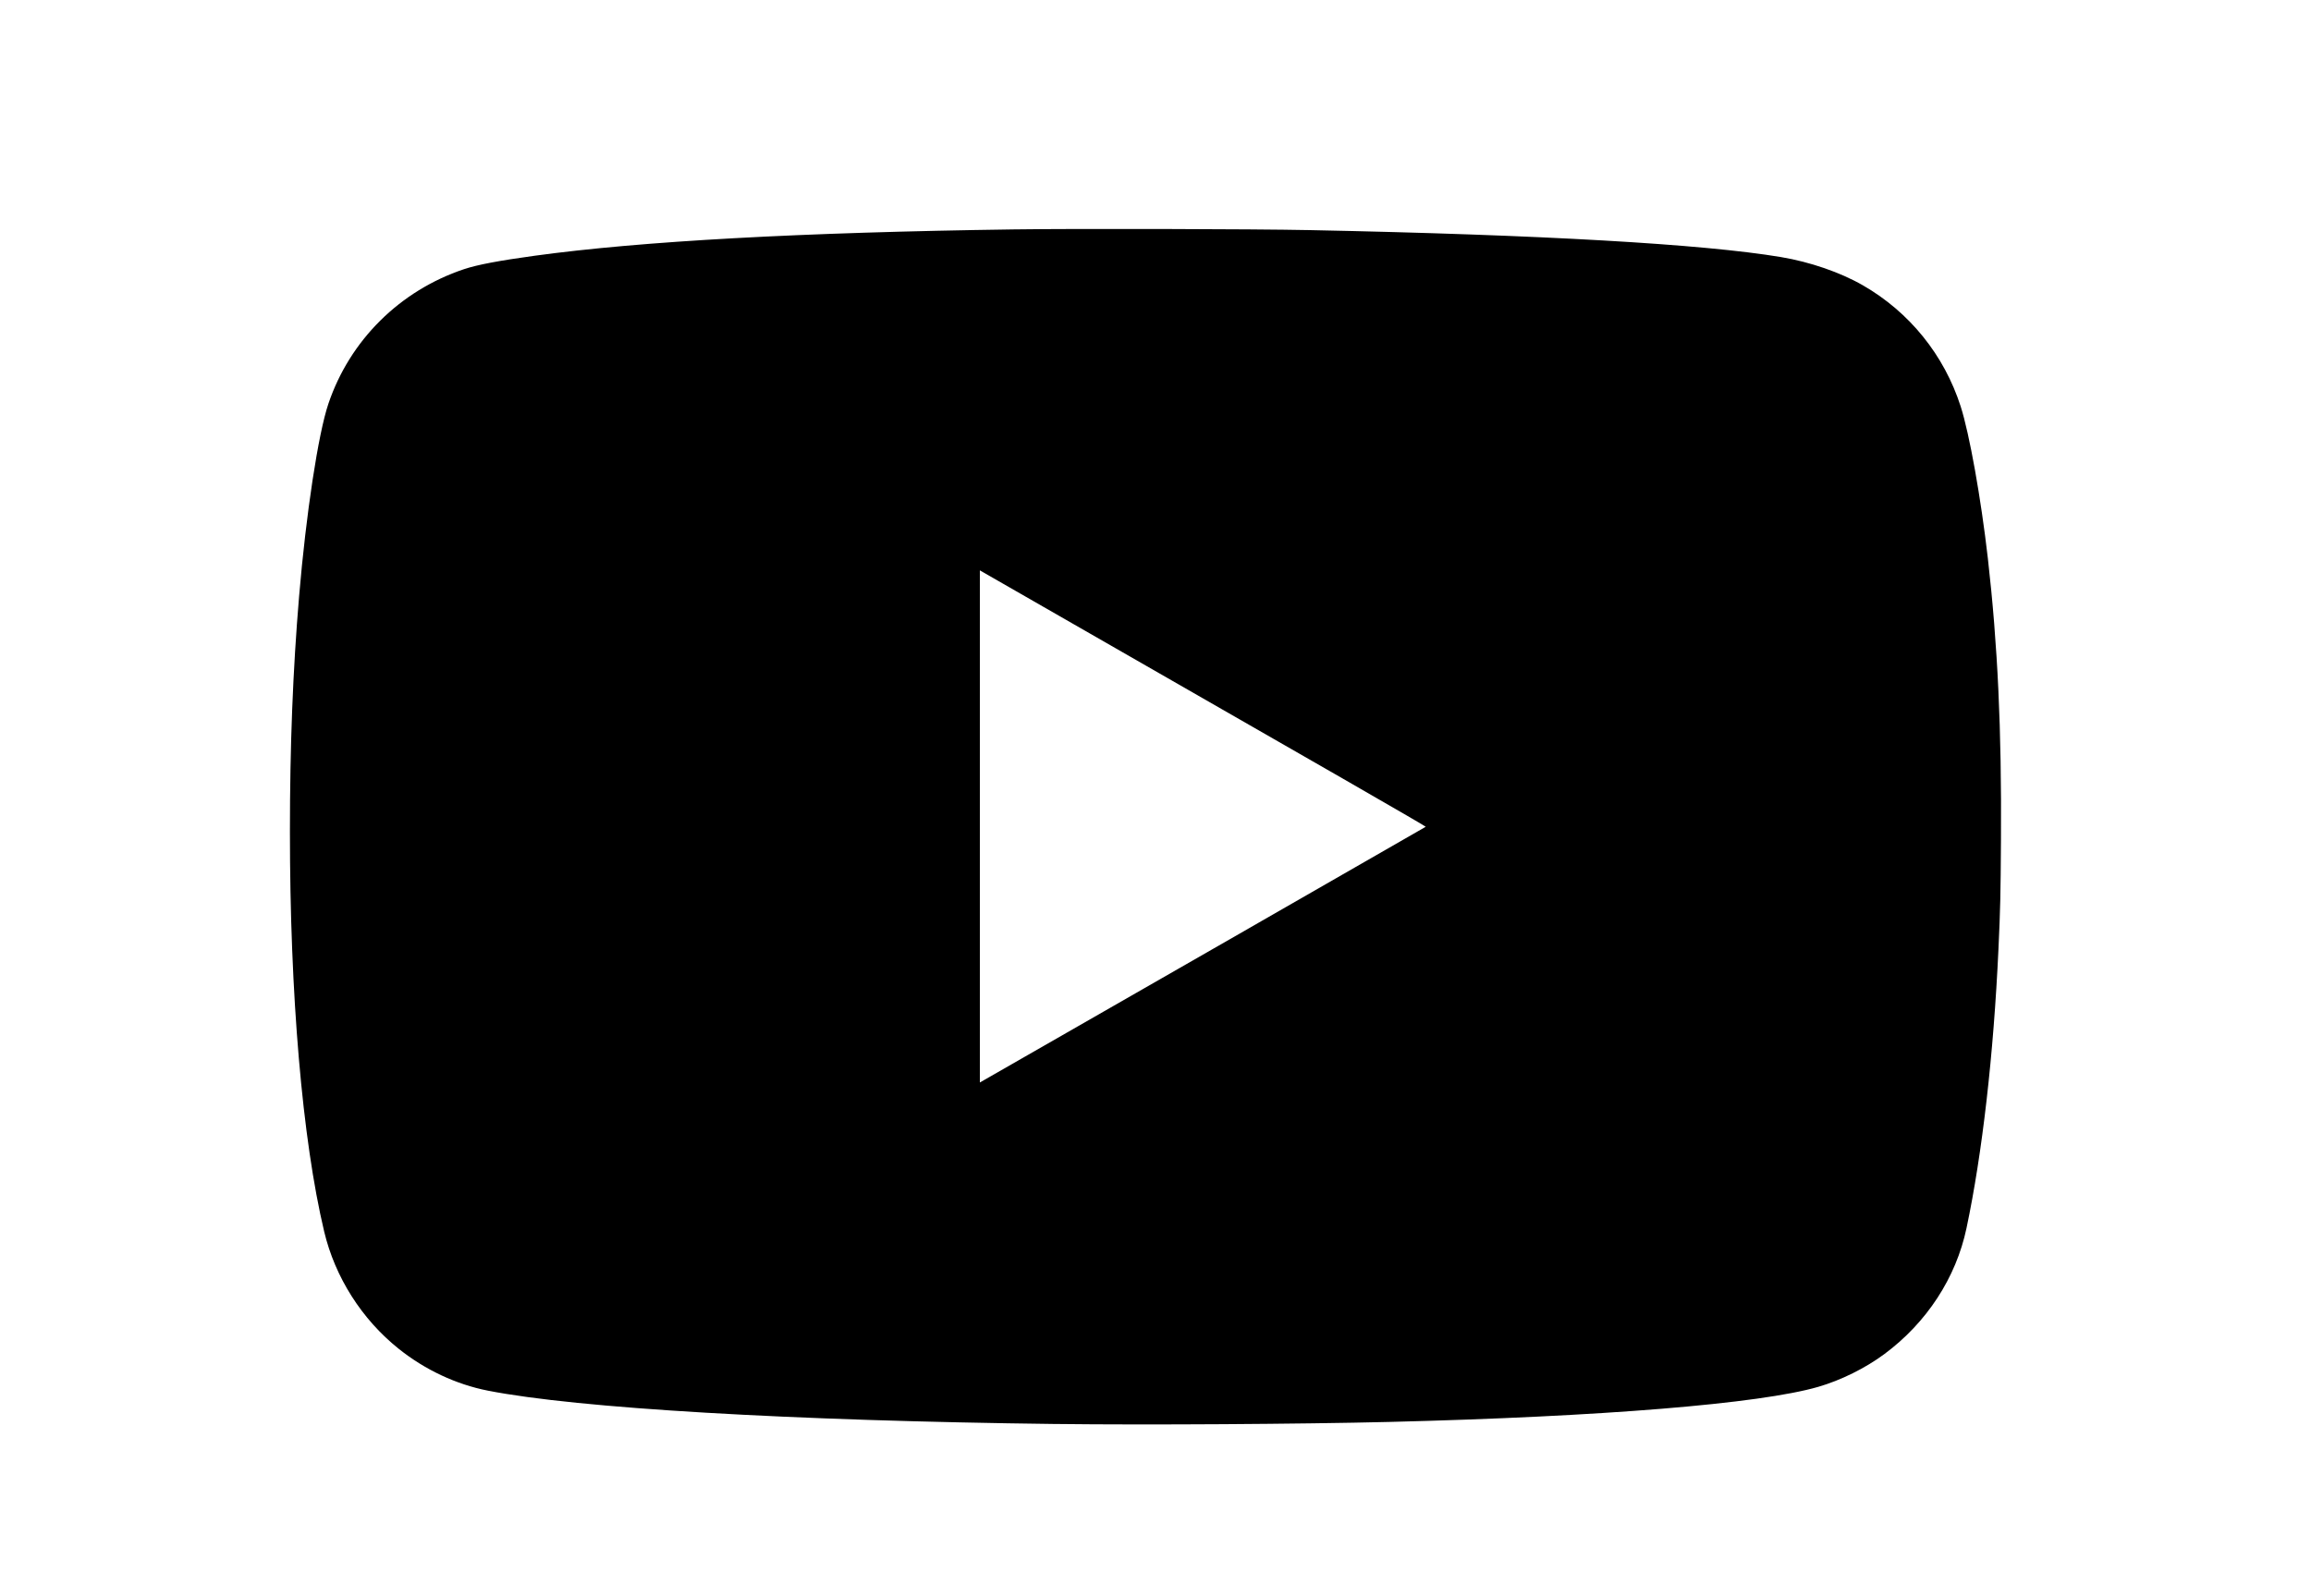
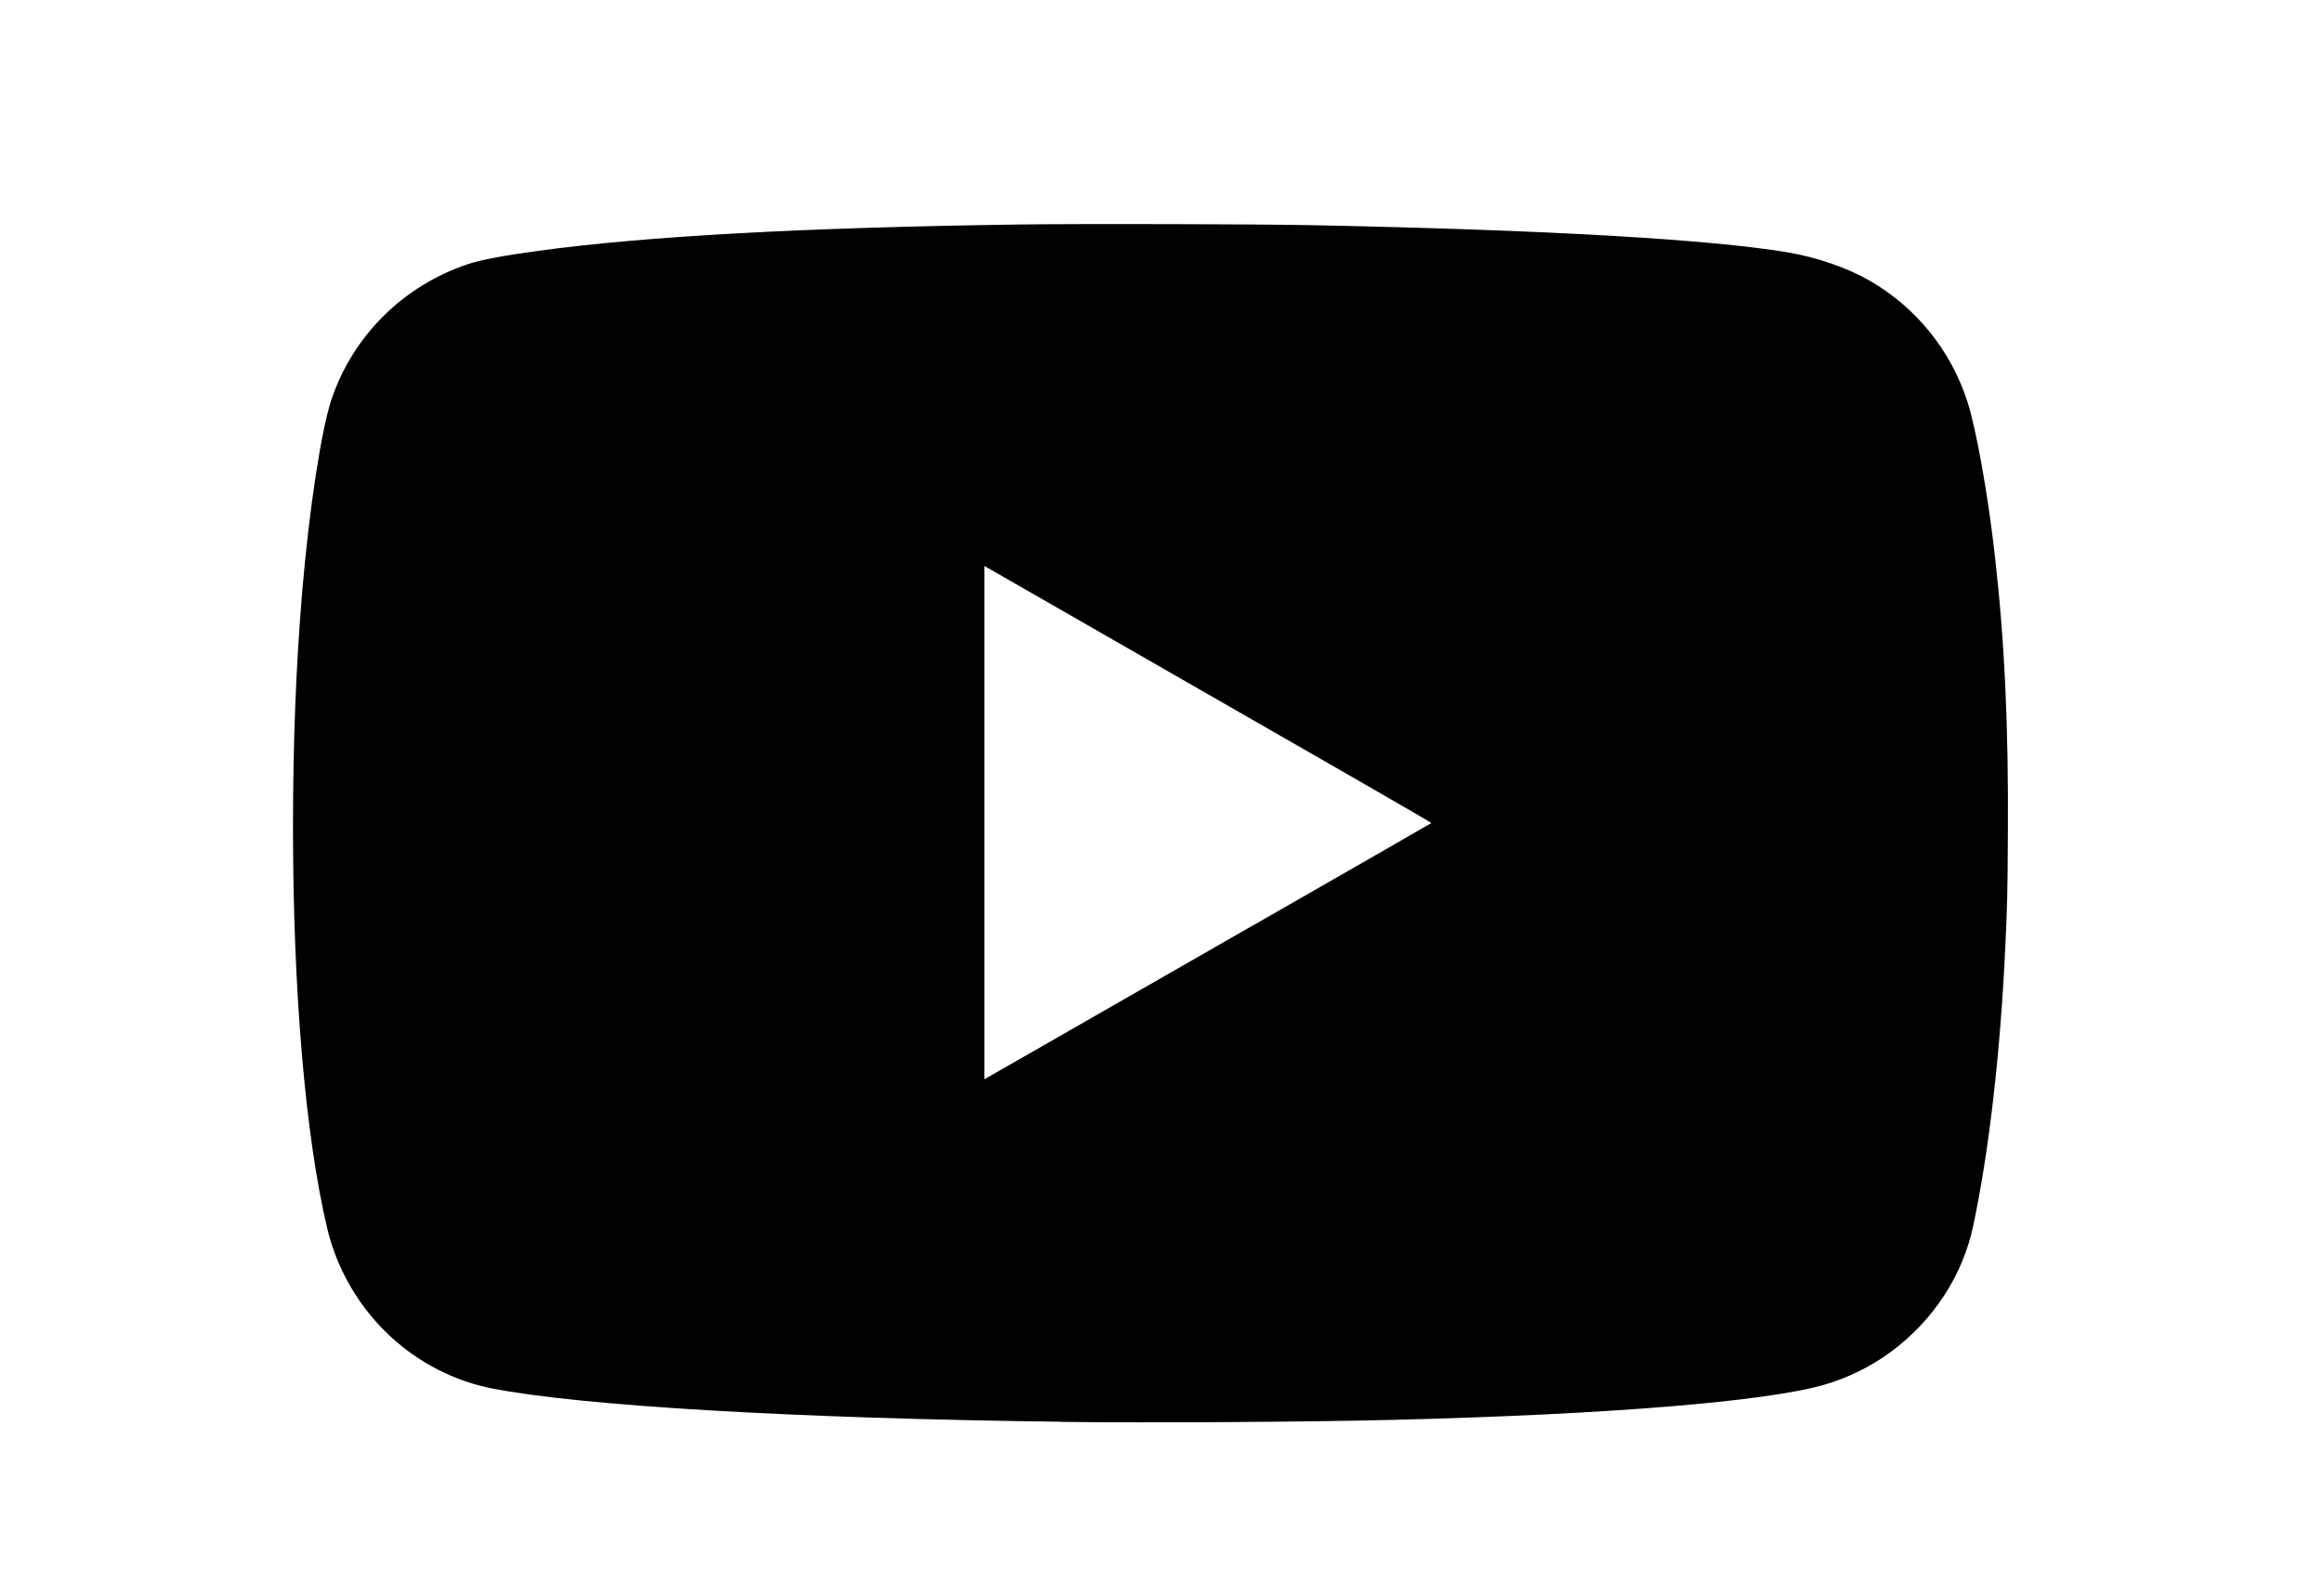
- <svg xmlns="http://www.w3.org/2000/svg" width="87.813mm" height="60.645mm" viewBox="0 0 87.813 60.645" version="1.1" id="svg5">
+ <svg xmlns="http://www.w3.org/2000/svg" width="15.711mm" height="10.795mm" viewBox="0 0 15.711 10.795" version="1.1" id="svg5">
  <defs id="defs2" />
-   <g id="layer1" transform="translate(62.87045,-76.61474)">
-     <path style="fill:#000000;stroke-width:0.026" d="m -22.724,130.739 c -10.09,-0.122 -18.203,-0.598 -21.607,-1.268 -1.209,-0.238 -2.387,-0.791 -3.386,-1.588 -1.405,-1.121 -2.423,-2.724 -2.836,-4.461 -0.831,-3.498 -1.302,-9 -1.301,-15.203 2.09e-4,-3.261 0.112,-6.124 0.349,-8.946 0.264,-3.135 0.726,-6.172 1.114,-7.317 0.817,-2.412 2.716,-4.295 5.151,-5.11 0.506,-0.169 1.321,-0.324 2.693,-0.512 4.051,-0.554 10.097,-0.887 18.189,-1 2.375,-0.033 9.111,-0.017 11.273,0.027 8.806,0.179 14.922,0.529 17.886,1.024 1.106,0.185 2.258,0.582 3.112,1.073 1.771,1.018 3.089,2.649 3.717,4.601 0.333,1.033 0.774,3.501 1.034,5.779 0.374,3.283 0.525,6.506 0.498,10.678 -0.014,2.15 -0.024,2.622 -0.095,4.163 -0.185,4.023 -0.615,7.779 -1.214,10.613 -0.399,1.889 -1.509,3.592 -3.122,4.789 -0.721,0.535 -1.649,0.995 -2.514,1.246 -2.214,0.642 -8.216,1.133 -16.303,1.333 -3.344,0.083 -9.228,0.119 -12.637,0.078 z m 7.273,-18.821 c 3.704,-2.124 6.744,-3.869 6.755,-3.879 0.017,-0.015 -3.33,-1.941 -15.397,-8.859 l -1.545,-0.886 v 9.732 9.732 l 1.726,-0.989 c 0.949,-0.544 4.757,-2.727 8.461,-4.85 z" id="path3238" />
-     <rect style="fill:none;fill-opacity:1;stroke:none;stroke-width:1.942;stroke-linecap:round;stroke-linejoin:round" id="rect3797" width="97.524" height="68.428" x="-68.122" y="72.947" ry="2.402" />
+   <g id="layer1" transform="translate(27.13868,-101.7492)">
+     <path style="fill:#000000;stroke-width:0.005" d="m -19.96,111.367 c -1.8,-0.022 -3.247,-0.107 -3.855,-0.226 -0.216,-0.043 -0.426,-0.141 -0.604,-0.283 -0.251,-0.2 -0.432,-0.486 -0.506,-0.796 -0.148,-0.624 -0.232,-1.606 -0.232,-2.712 3.7e-5,-0.582 0.02,-1.093 0.062,-1.596 0.047,-0.559 0.13,-1.101 0.199,-1.305 0.146,-0.43 0.485,-0.766 0.919,-0.912 0.09,-0.03 0.236,-0.058 0.48,-0.091 0.723,-0.099 1.801,-0.158 3.245,-0.178 0.424,-0.006 1.625,-0.003 2.011,0.005 1.571,0.032 2.662,0.095 3.191,0.183 0.197,0.033 0.403,0.104 0.555,0.191 0.316,0.182 0.551,0.473 0.663,0.821 0.059,0.184 0.138,0.625 0.184,1.031 0.067,0.586 0.094,1.161 0.089,1.905 -0.002,0.384 -0.004,0.468 -0.017,0.743 -0.033,0.718 -0.11,1.388 -0.217,1.893 -0.071,0.337 -0.269,0.641 -0.557,0.854 -0.129,0.096 -0.294,0.178 -0.449,0.222 -0.395,0.115 -1.466,0.202 -2.908,0.238 -0.596,0.015 -1.646,0.021 -2.254,0.014 z m 1.297,-3.358 c 0.661,-0.379 1.203,-0.69 1.205,-0.692 0.003,-0.003 -0.594,-0.346 -2.747,-1.581 l -0.276,-0.158 v 1.736 1.736 l 0.308,-0.176 c 0.169,-0.097 0.849,-0.486 1.509,-0.865 z" id="path3238" />
  </g>
</svg>
